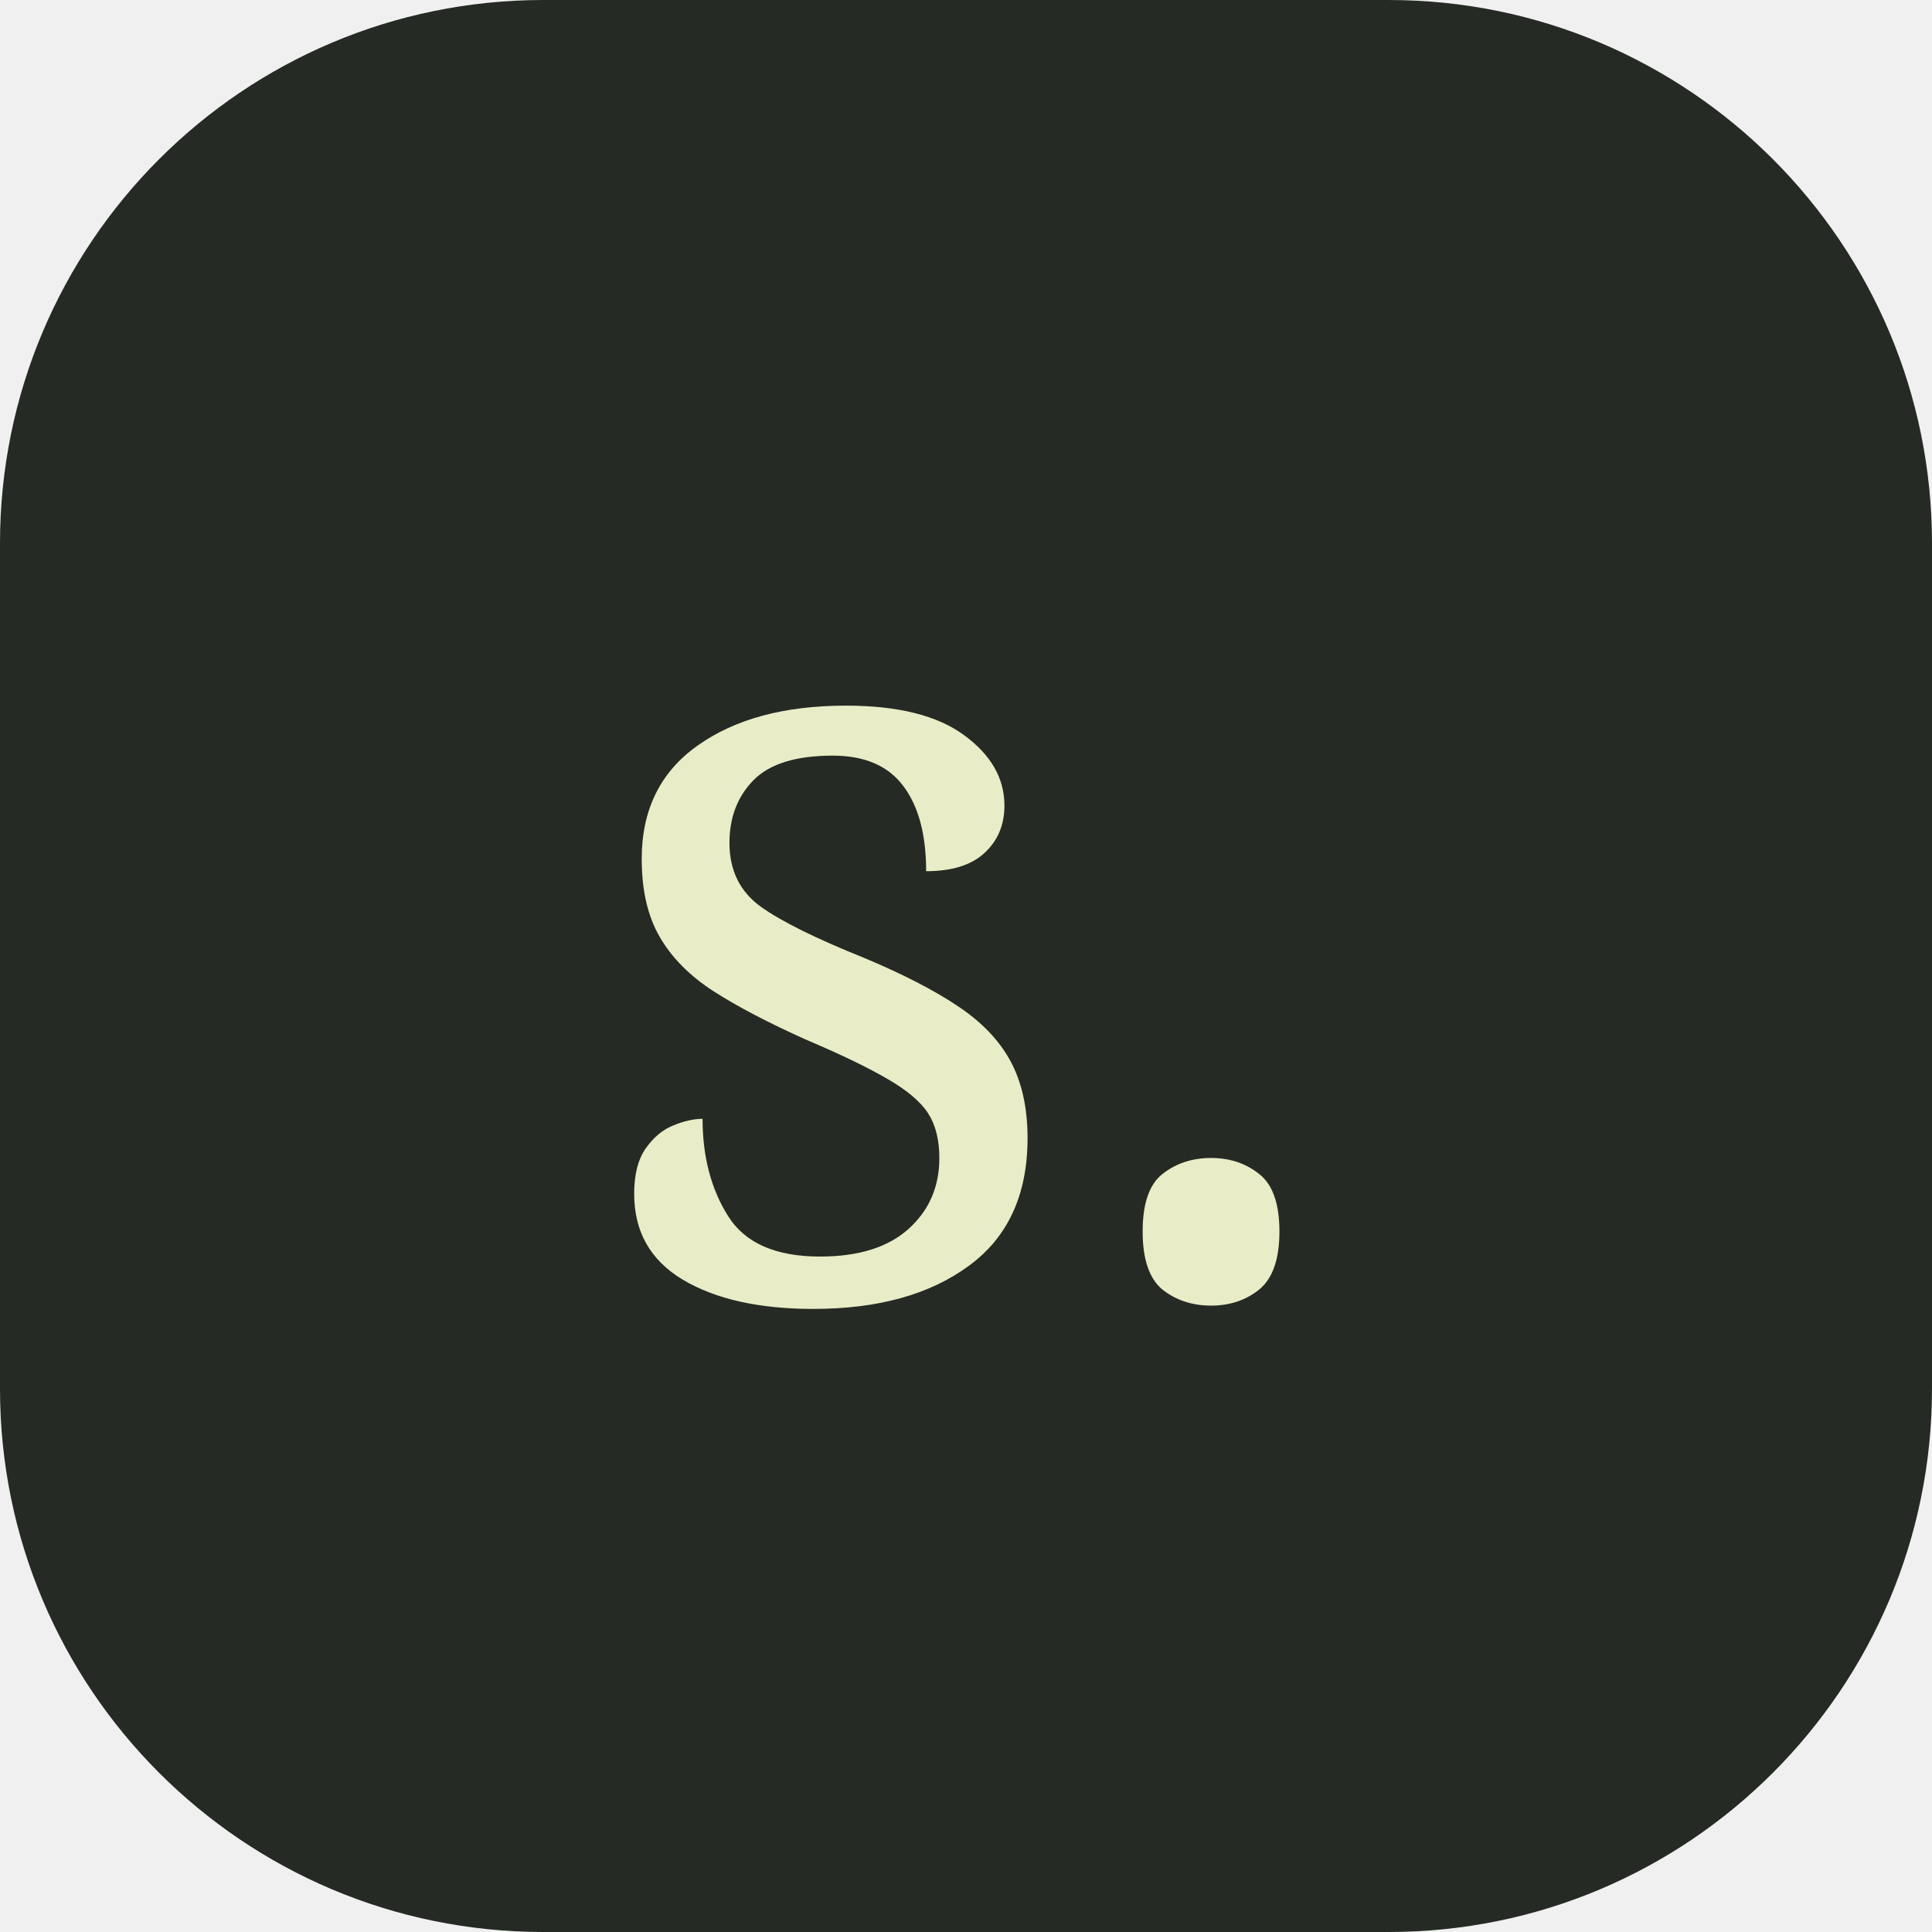
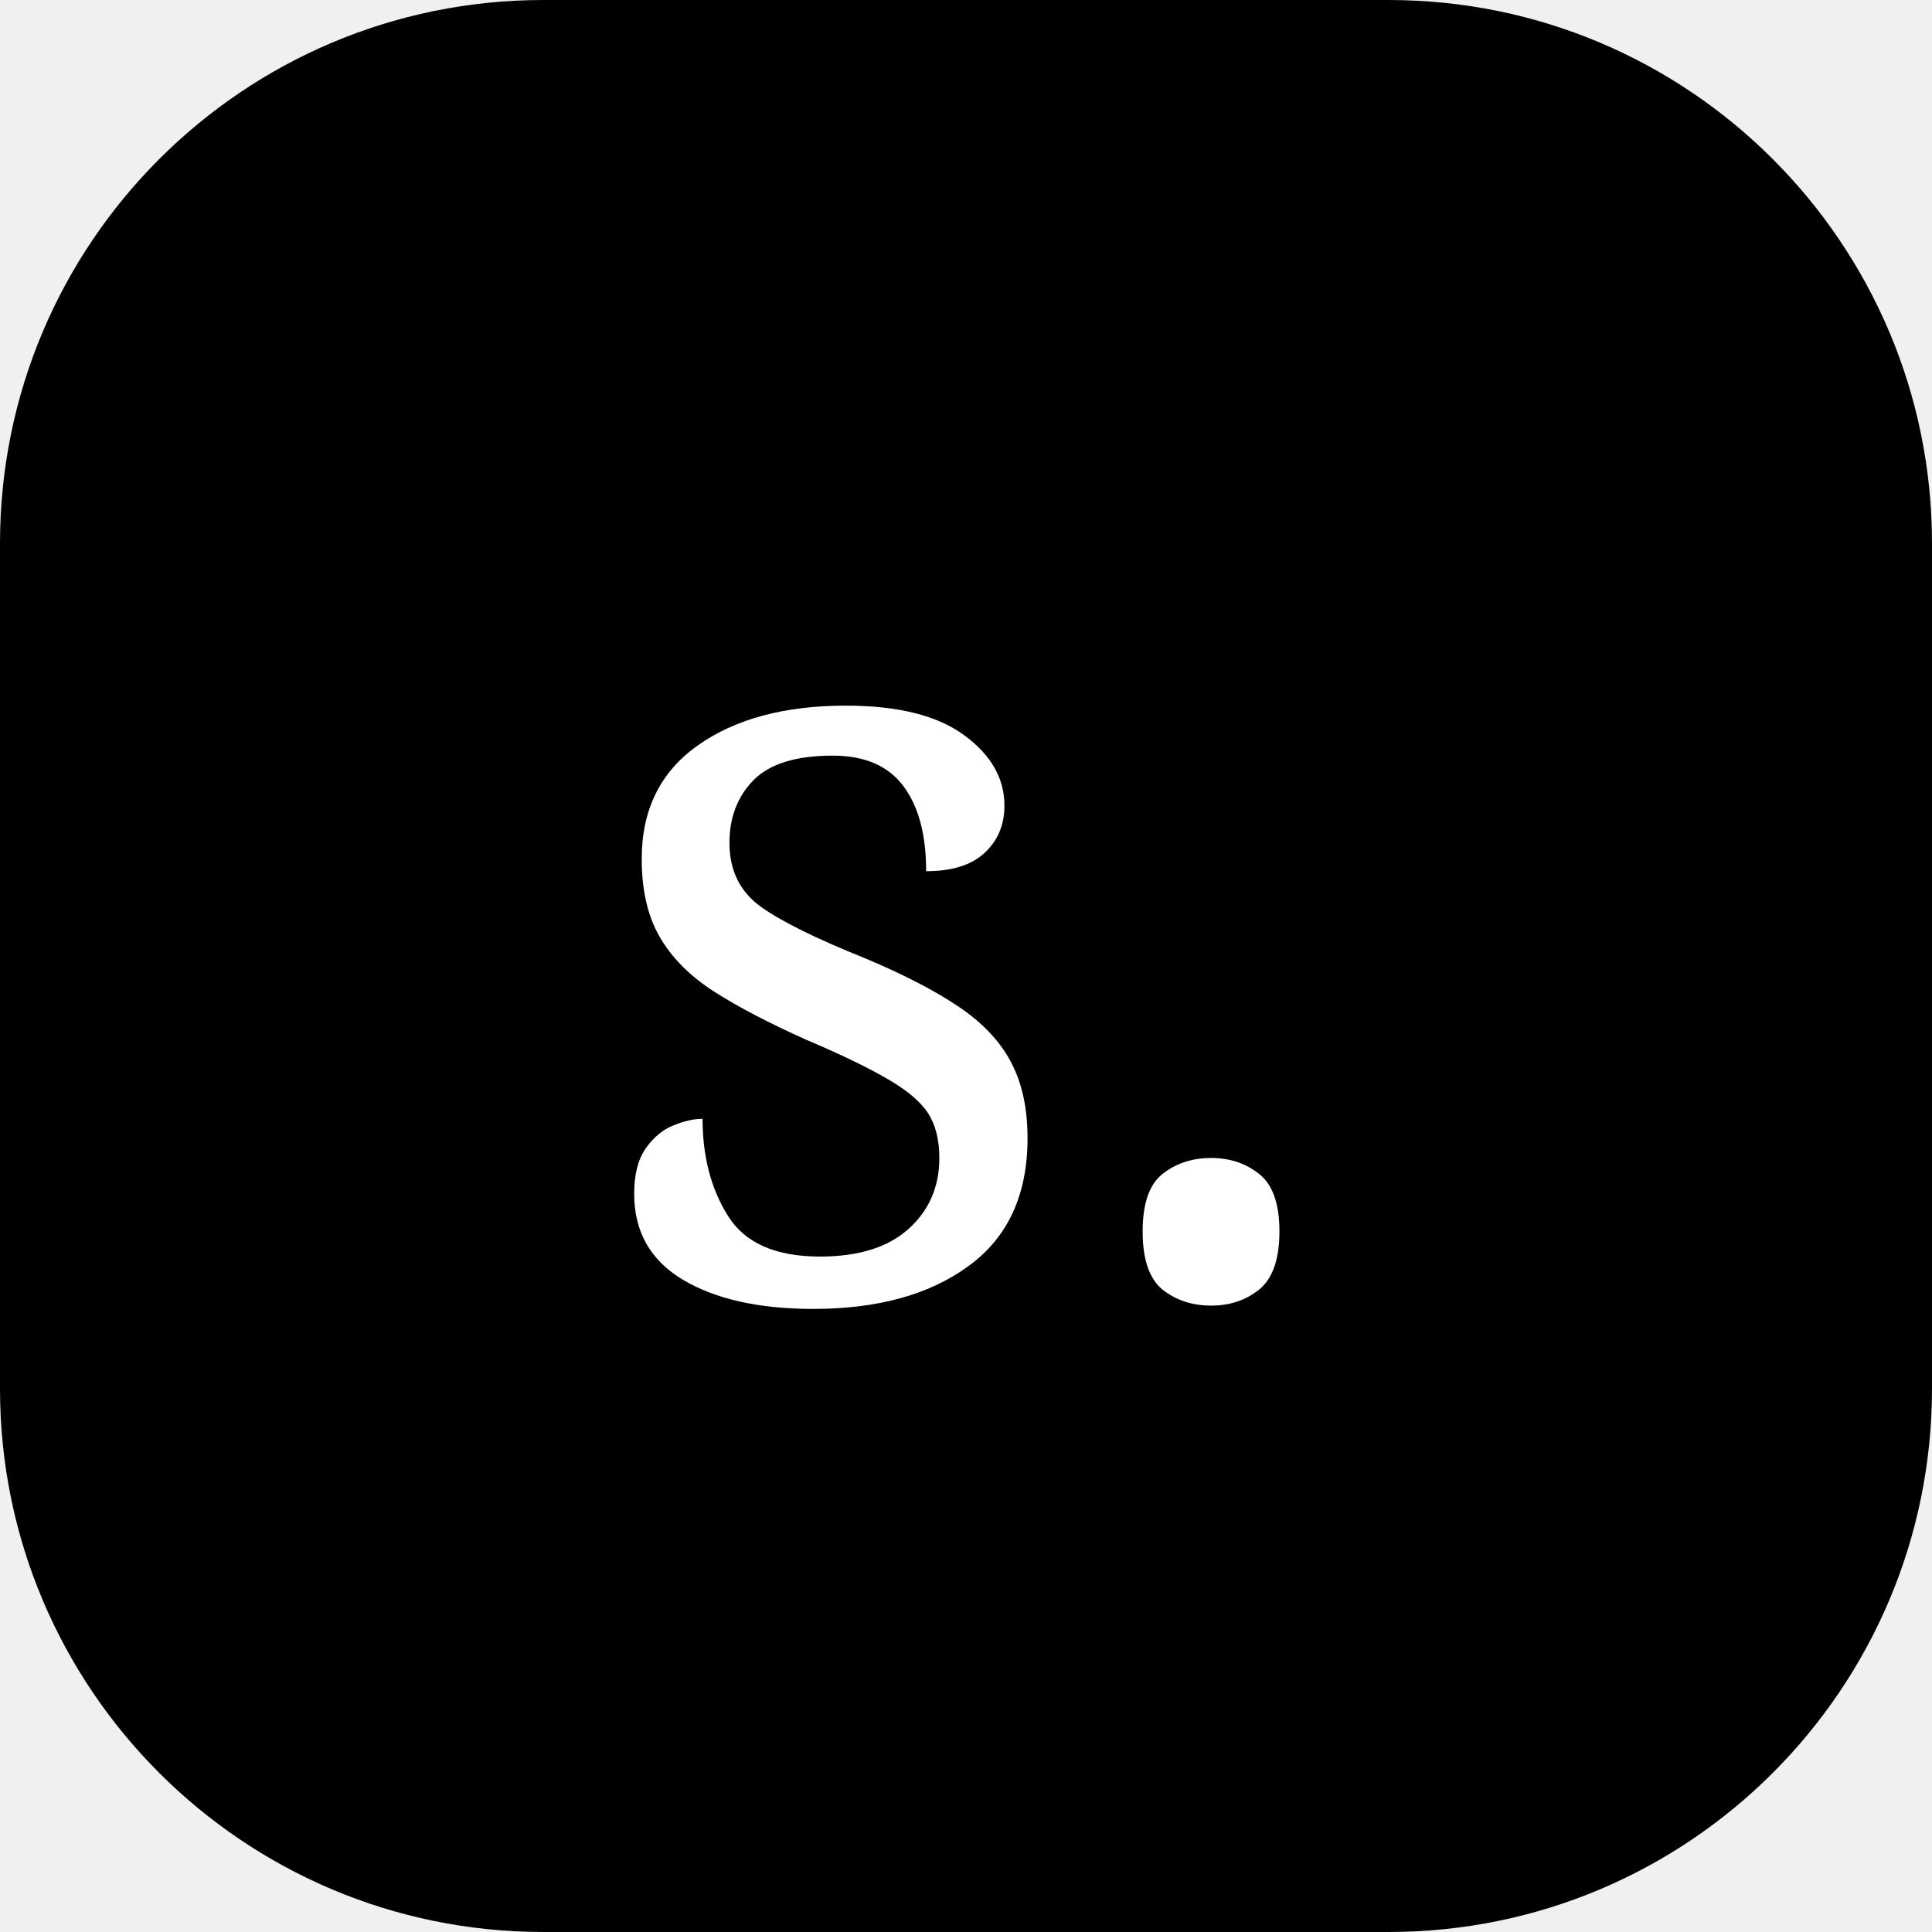
<svg xmlns="http://www.w3.org/2000/svg" viewBox="0 0 64 64">
-   <rect width="64" height="64" rx="18" fill="#252a24" />
-   <text x="32" y="43" text-anchor="middle" font-family="Georgia" font-size="36" fill="#e9edc7">s.</text>
+   <rect width="64" height="64" rx="18" fill="#000000" />
+   <text x="32" y="43" text-anchor="middle" font-family="Georgia" font-size="36" fill="#ffffff">s.</text>
</svg>
